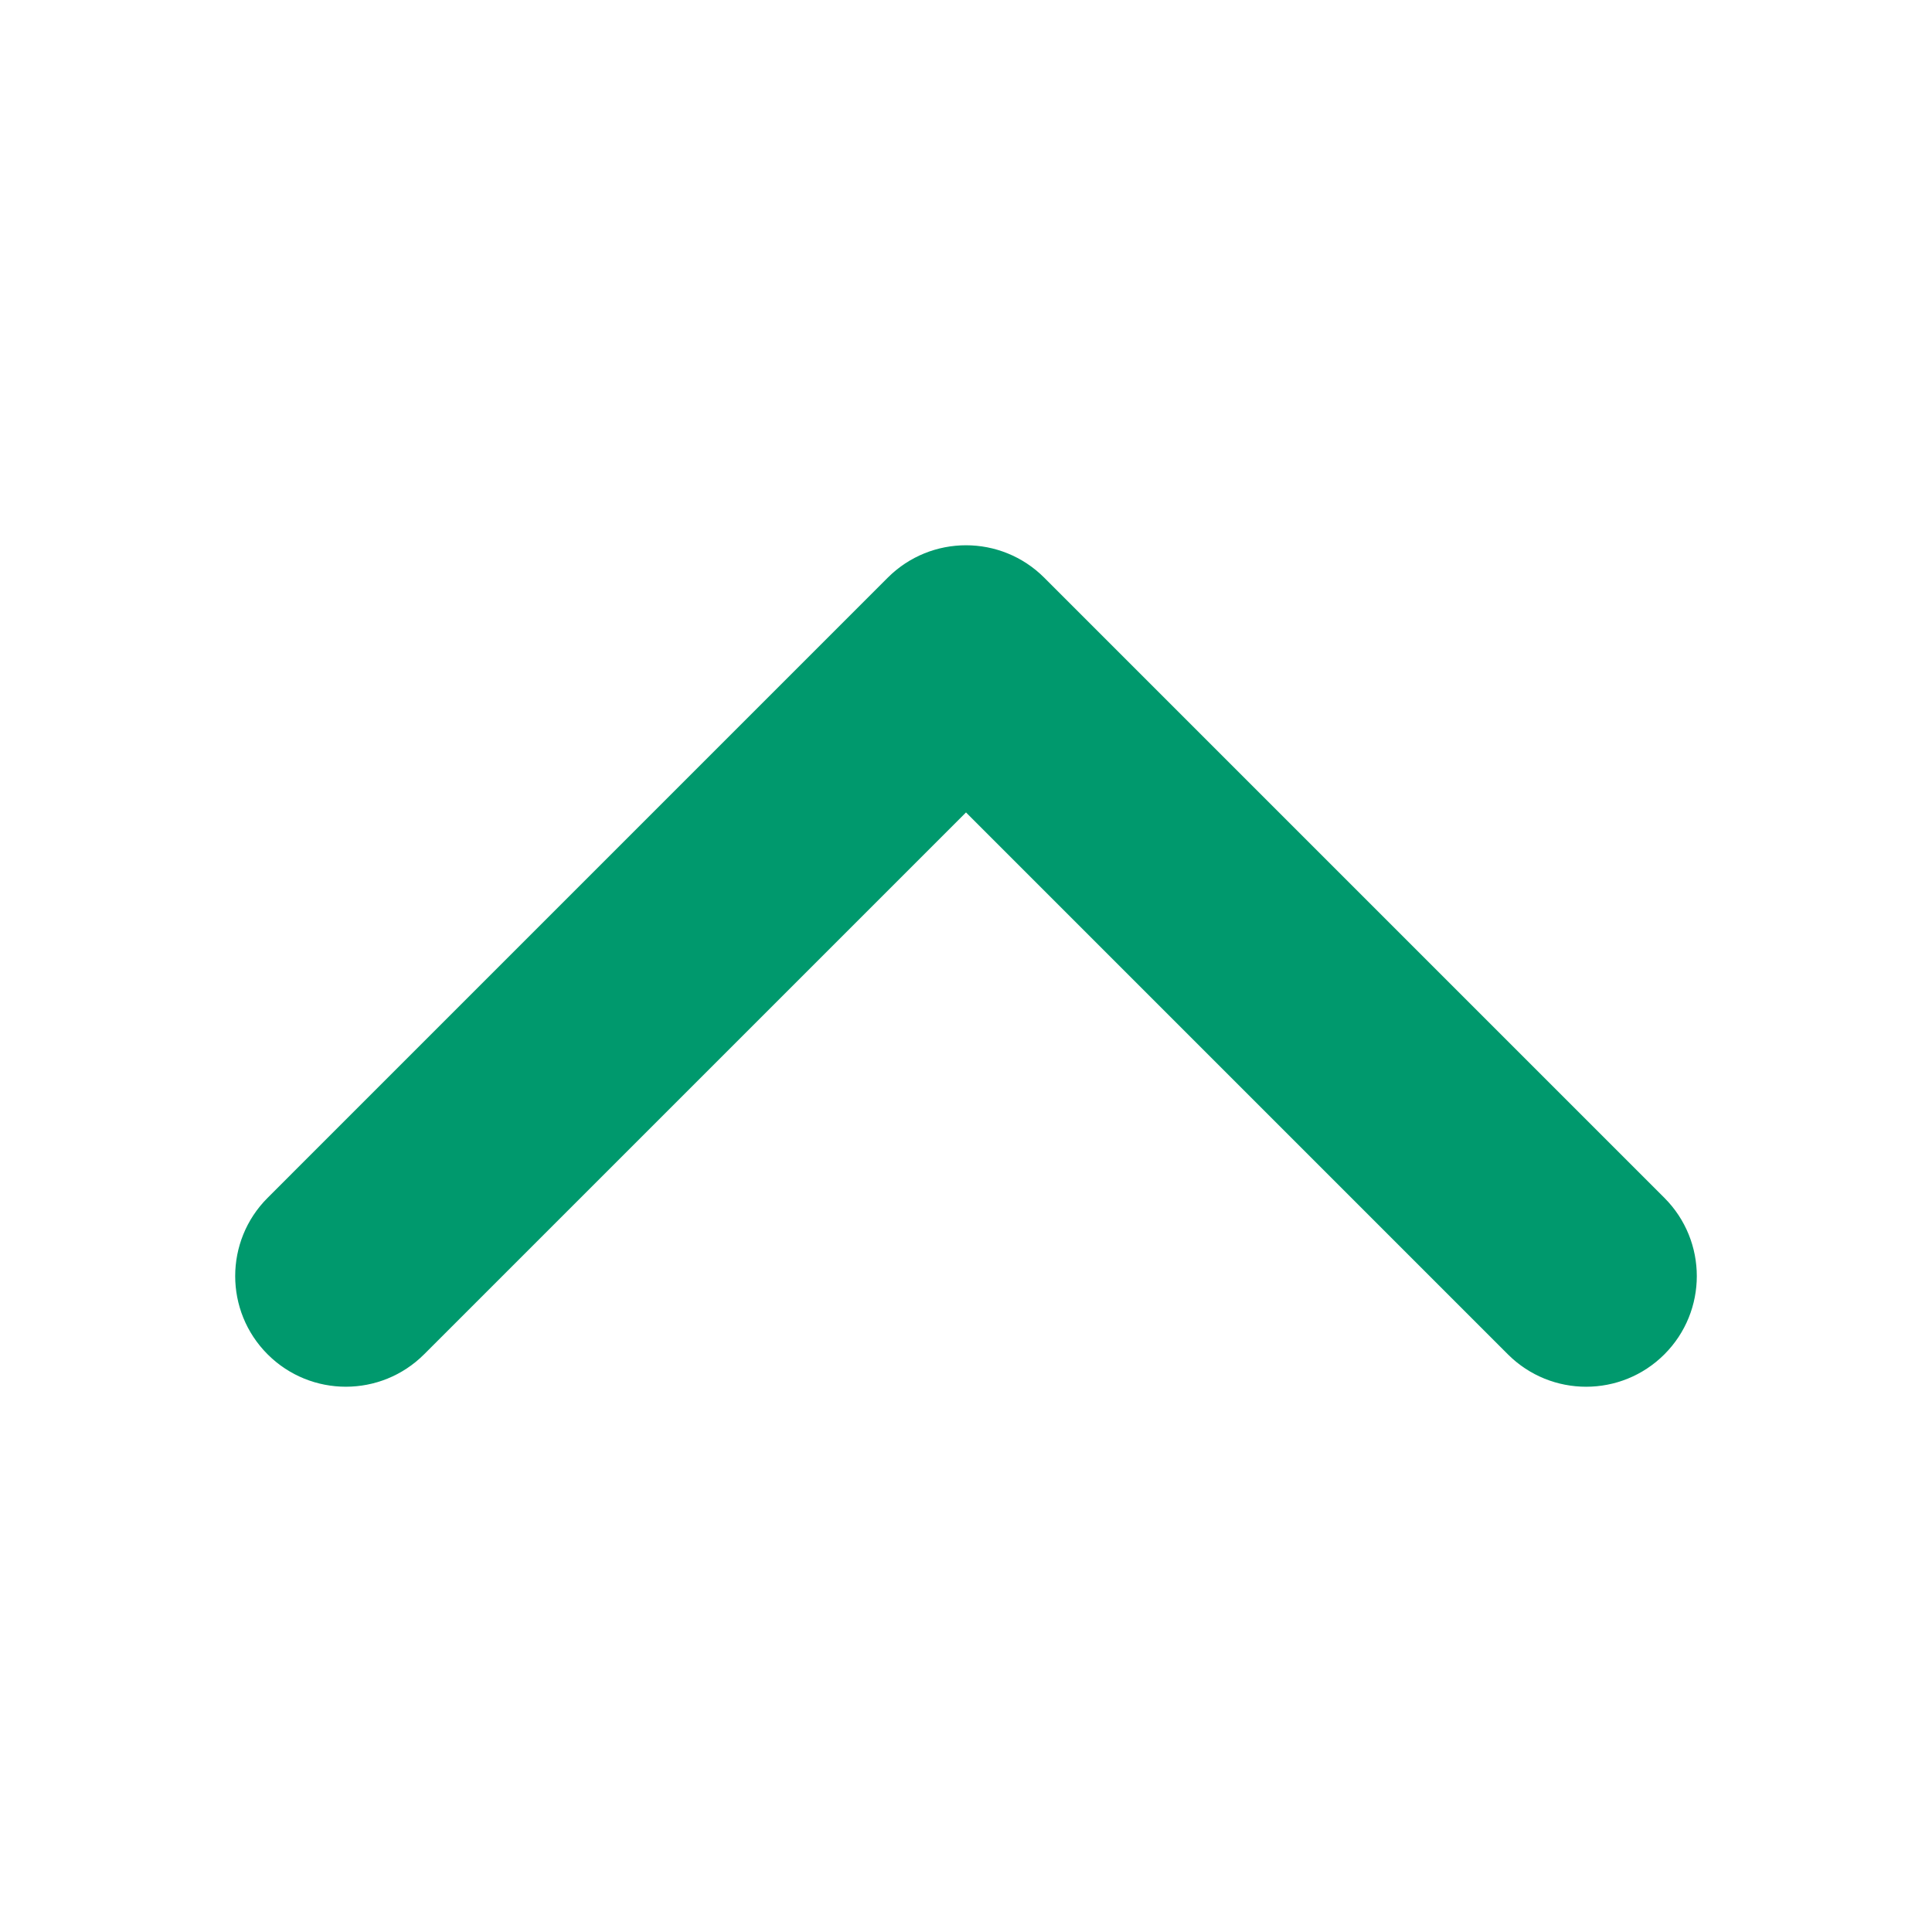
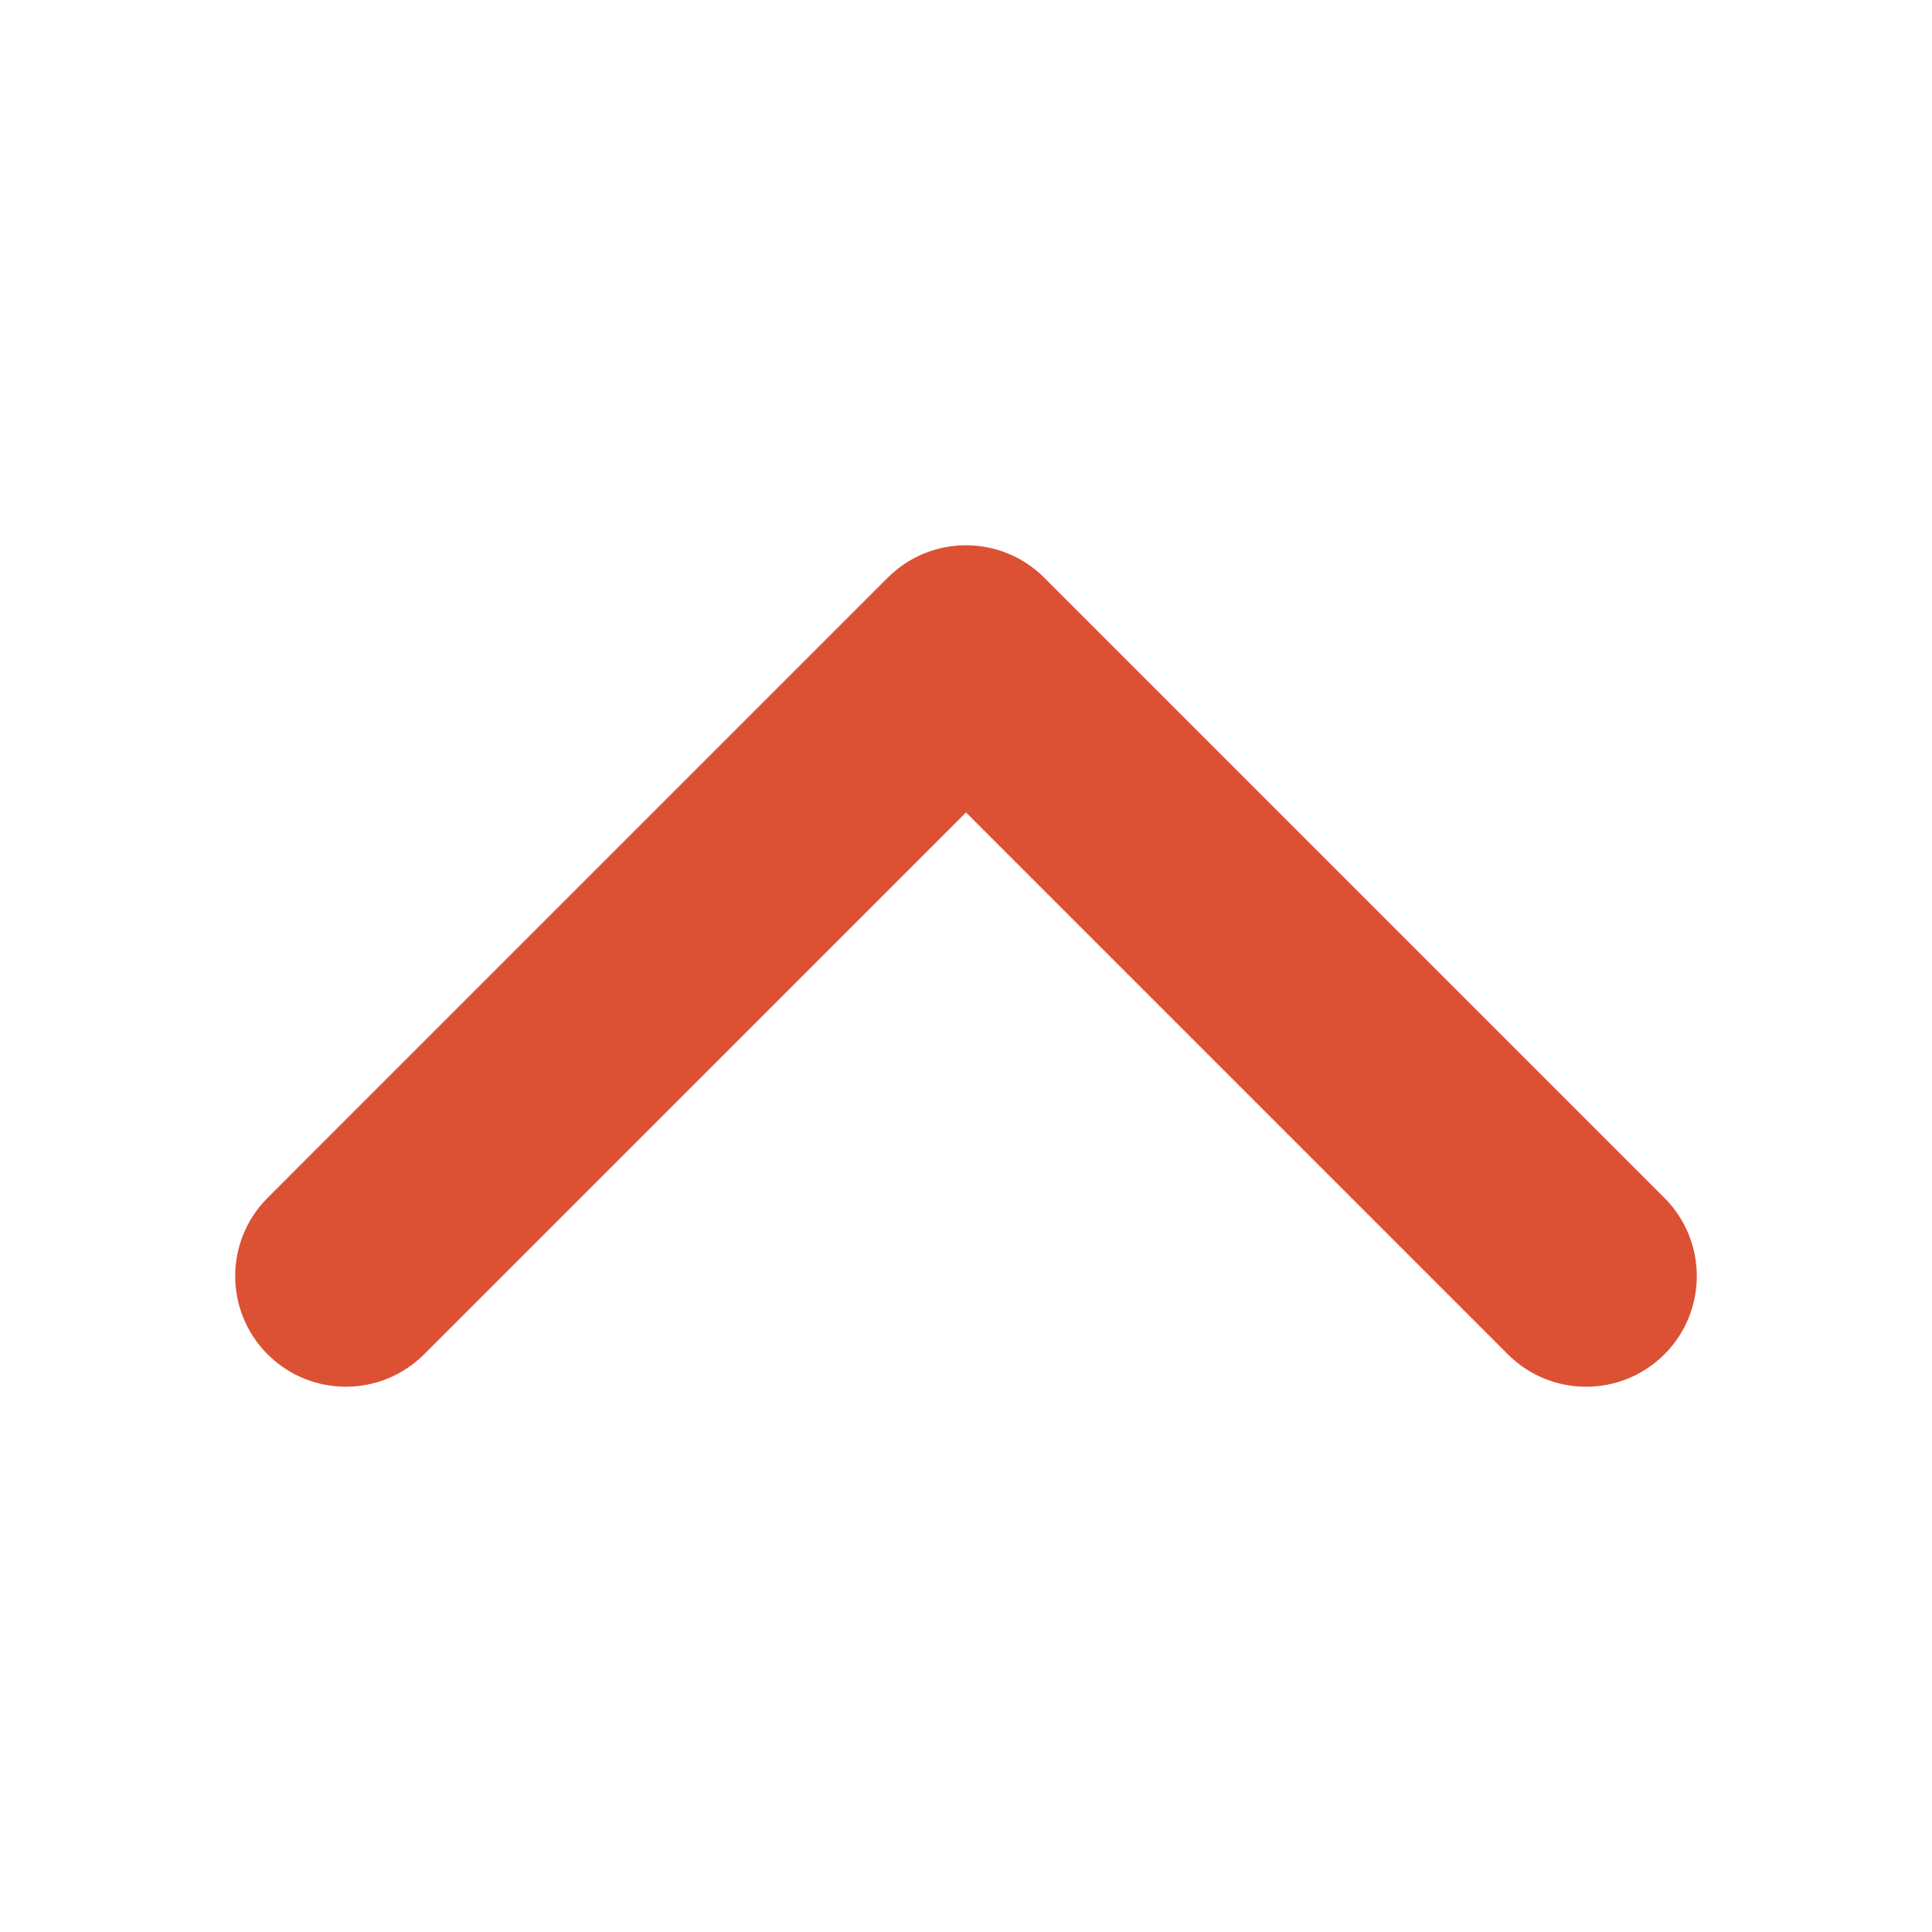
<svg xmlns="http://www.w3.org/2000/svg" version="1.1" id="Layer_3" x="0px" y="0px" width="100px" height="100px" viewBox="0 0 100 100" enable-background="new 0 0 100 100" xml:space="preserve">
-   <path fill="#00996d" stroke="#00996d" d="M53.696,30.254l32.099,32.1c2.042,2.042,2.042,5.352,0,7.393c-2.041,2.041-5.352,2.041-7.393,0L50,41.344L21.598,69.746  c-2.042,2.041-5.352,2.041-7.393,0c-2.042-2.041-2.042-5.351,0-7.393l32.099-32.1c1.021-1.02,2.358-1.53,3.696-1.53  S52.676,29.234,53.696,30.254z" />
+   <path fill="#DC5133" stroke="#DC5133" d="M53.696,30.254l32.099,32.1c2.042,2.042,2.042,5.352,0,7.393c-2.041,2.041-5.352,2.041-7.393,0L50,41.344L21.598,69.746  c-2.042,2.041-5.352,2.041-7.393,0c-2.042-2.041-2.042-5.351,0-7.393l32.099-32.1c1.021-1.02,2.358-1.53,3.696-1.53  S52.676,29.234,53.696,30.254z" />
</svg>
